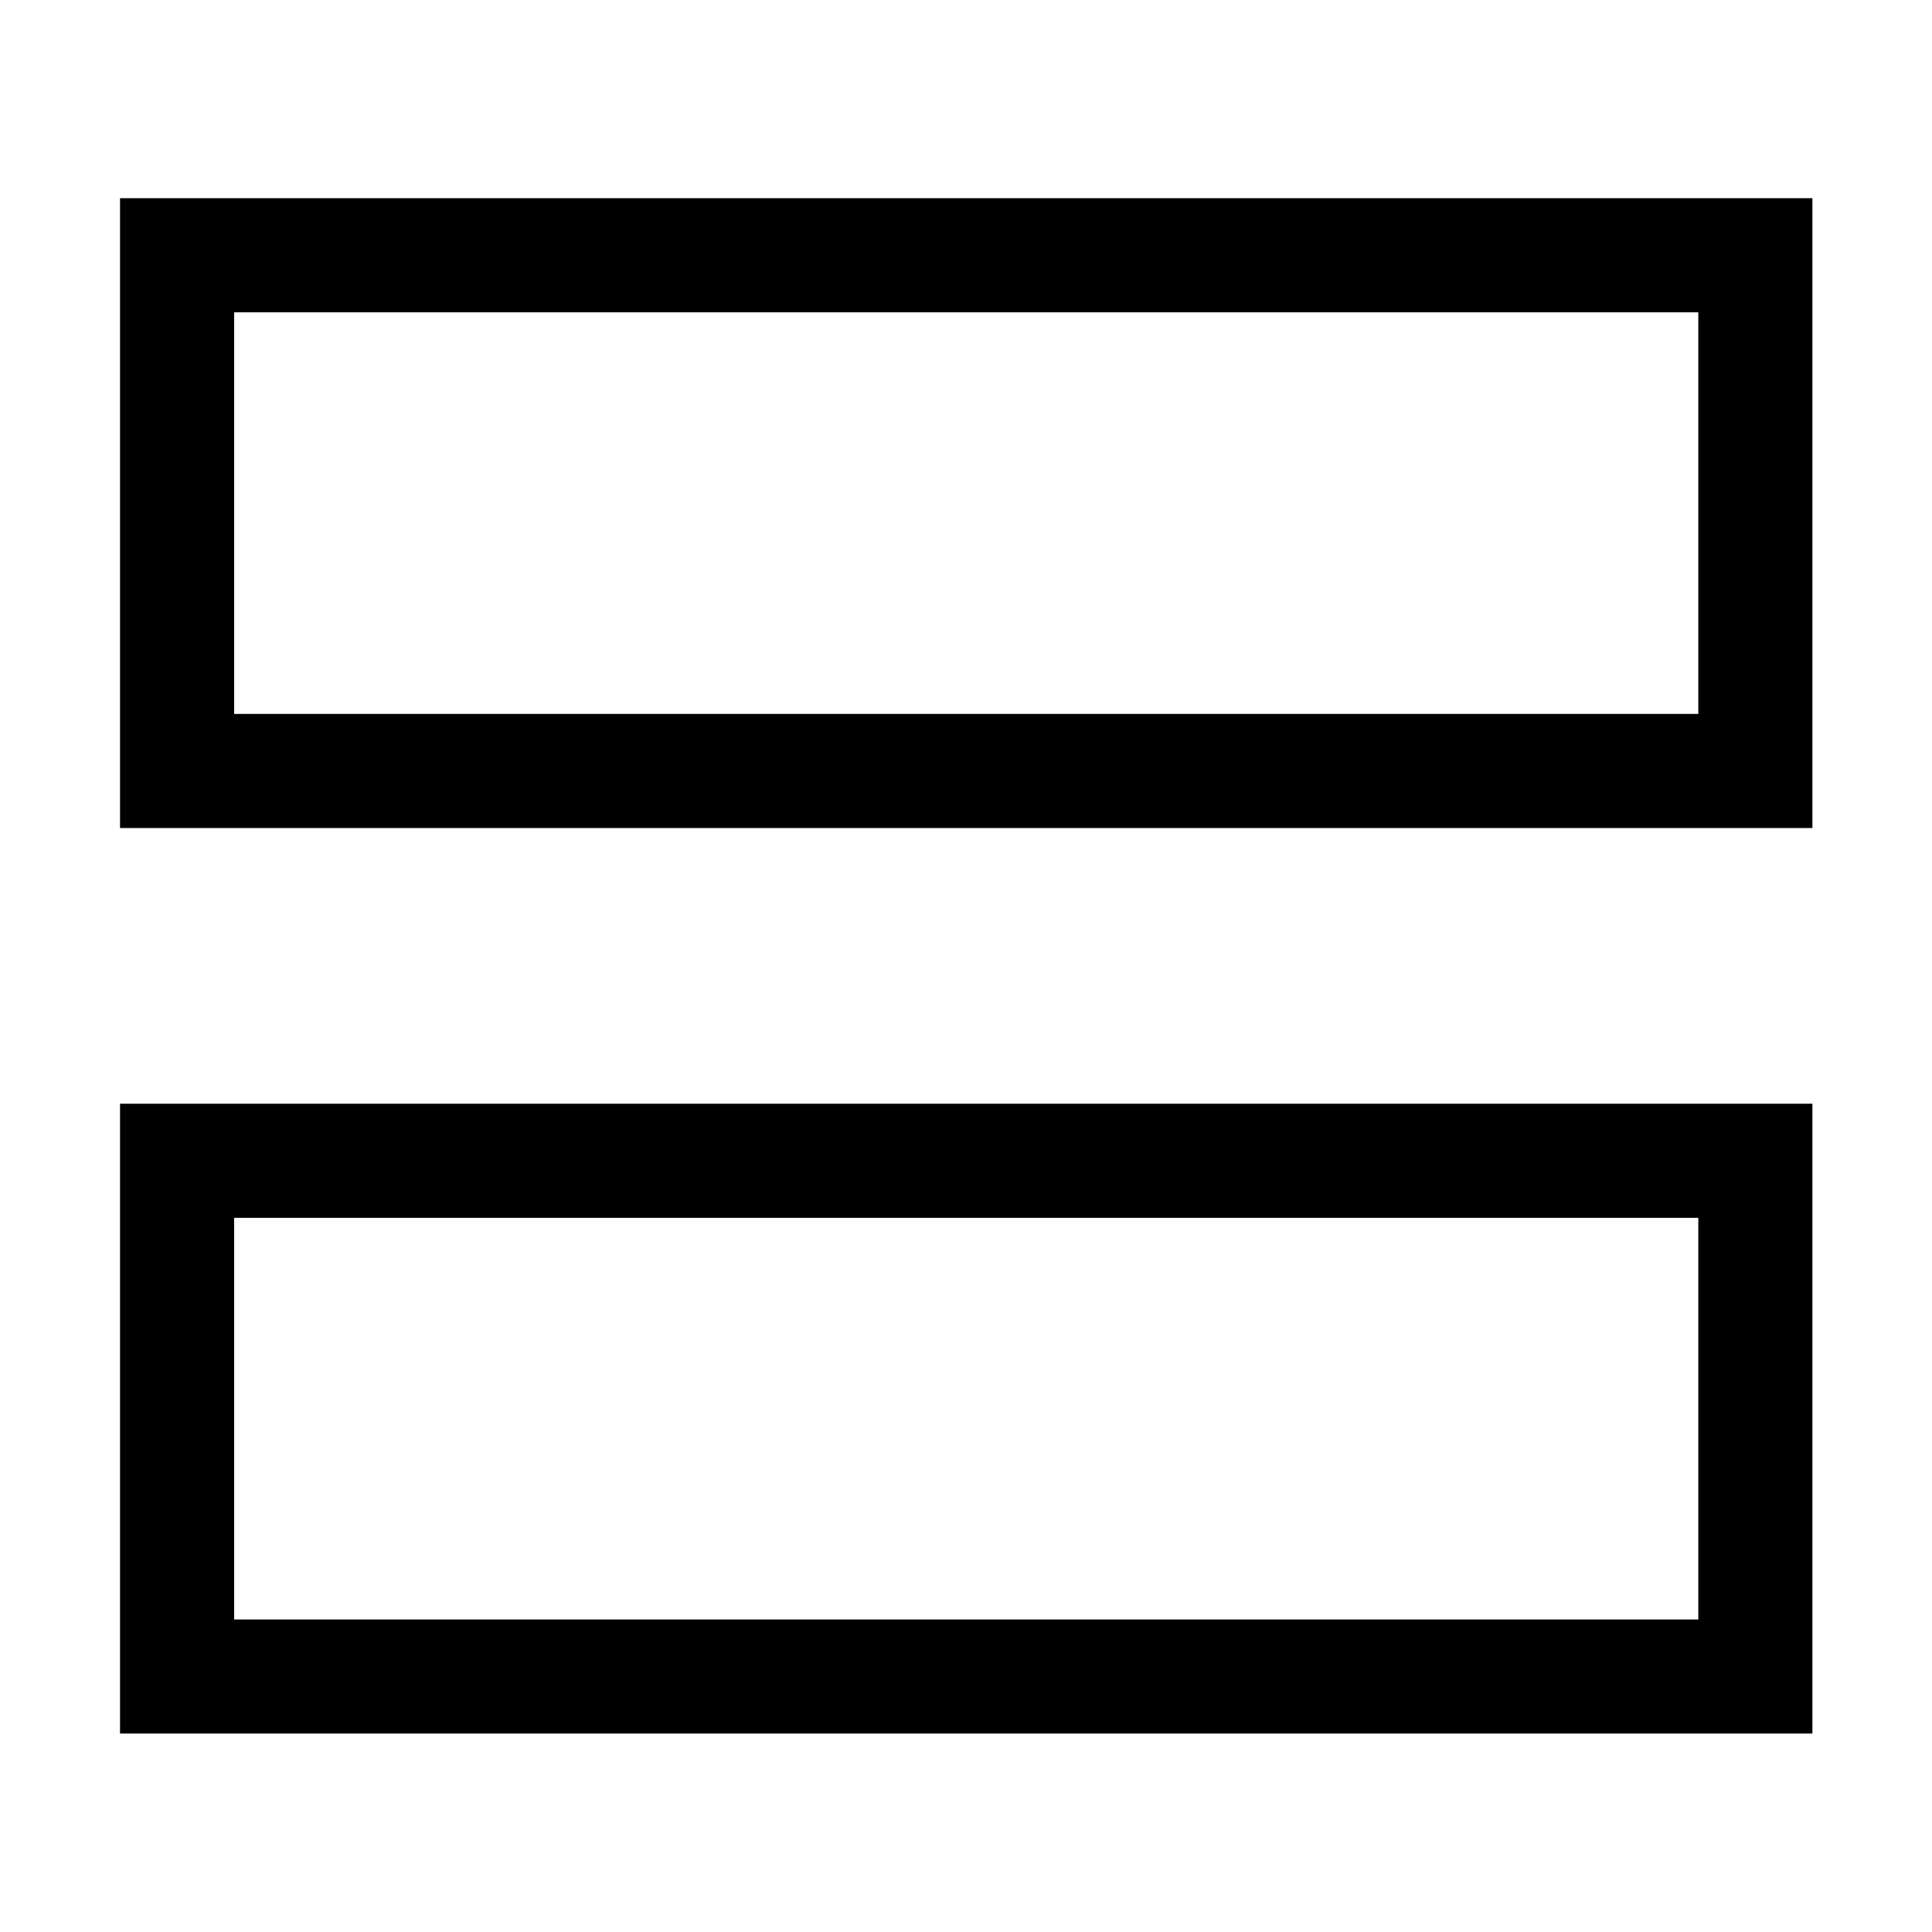
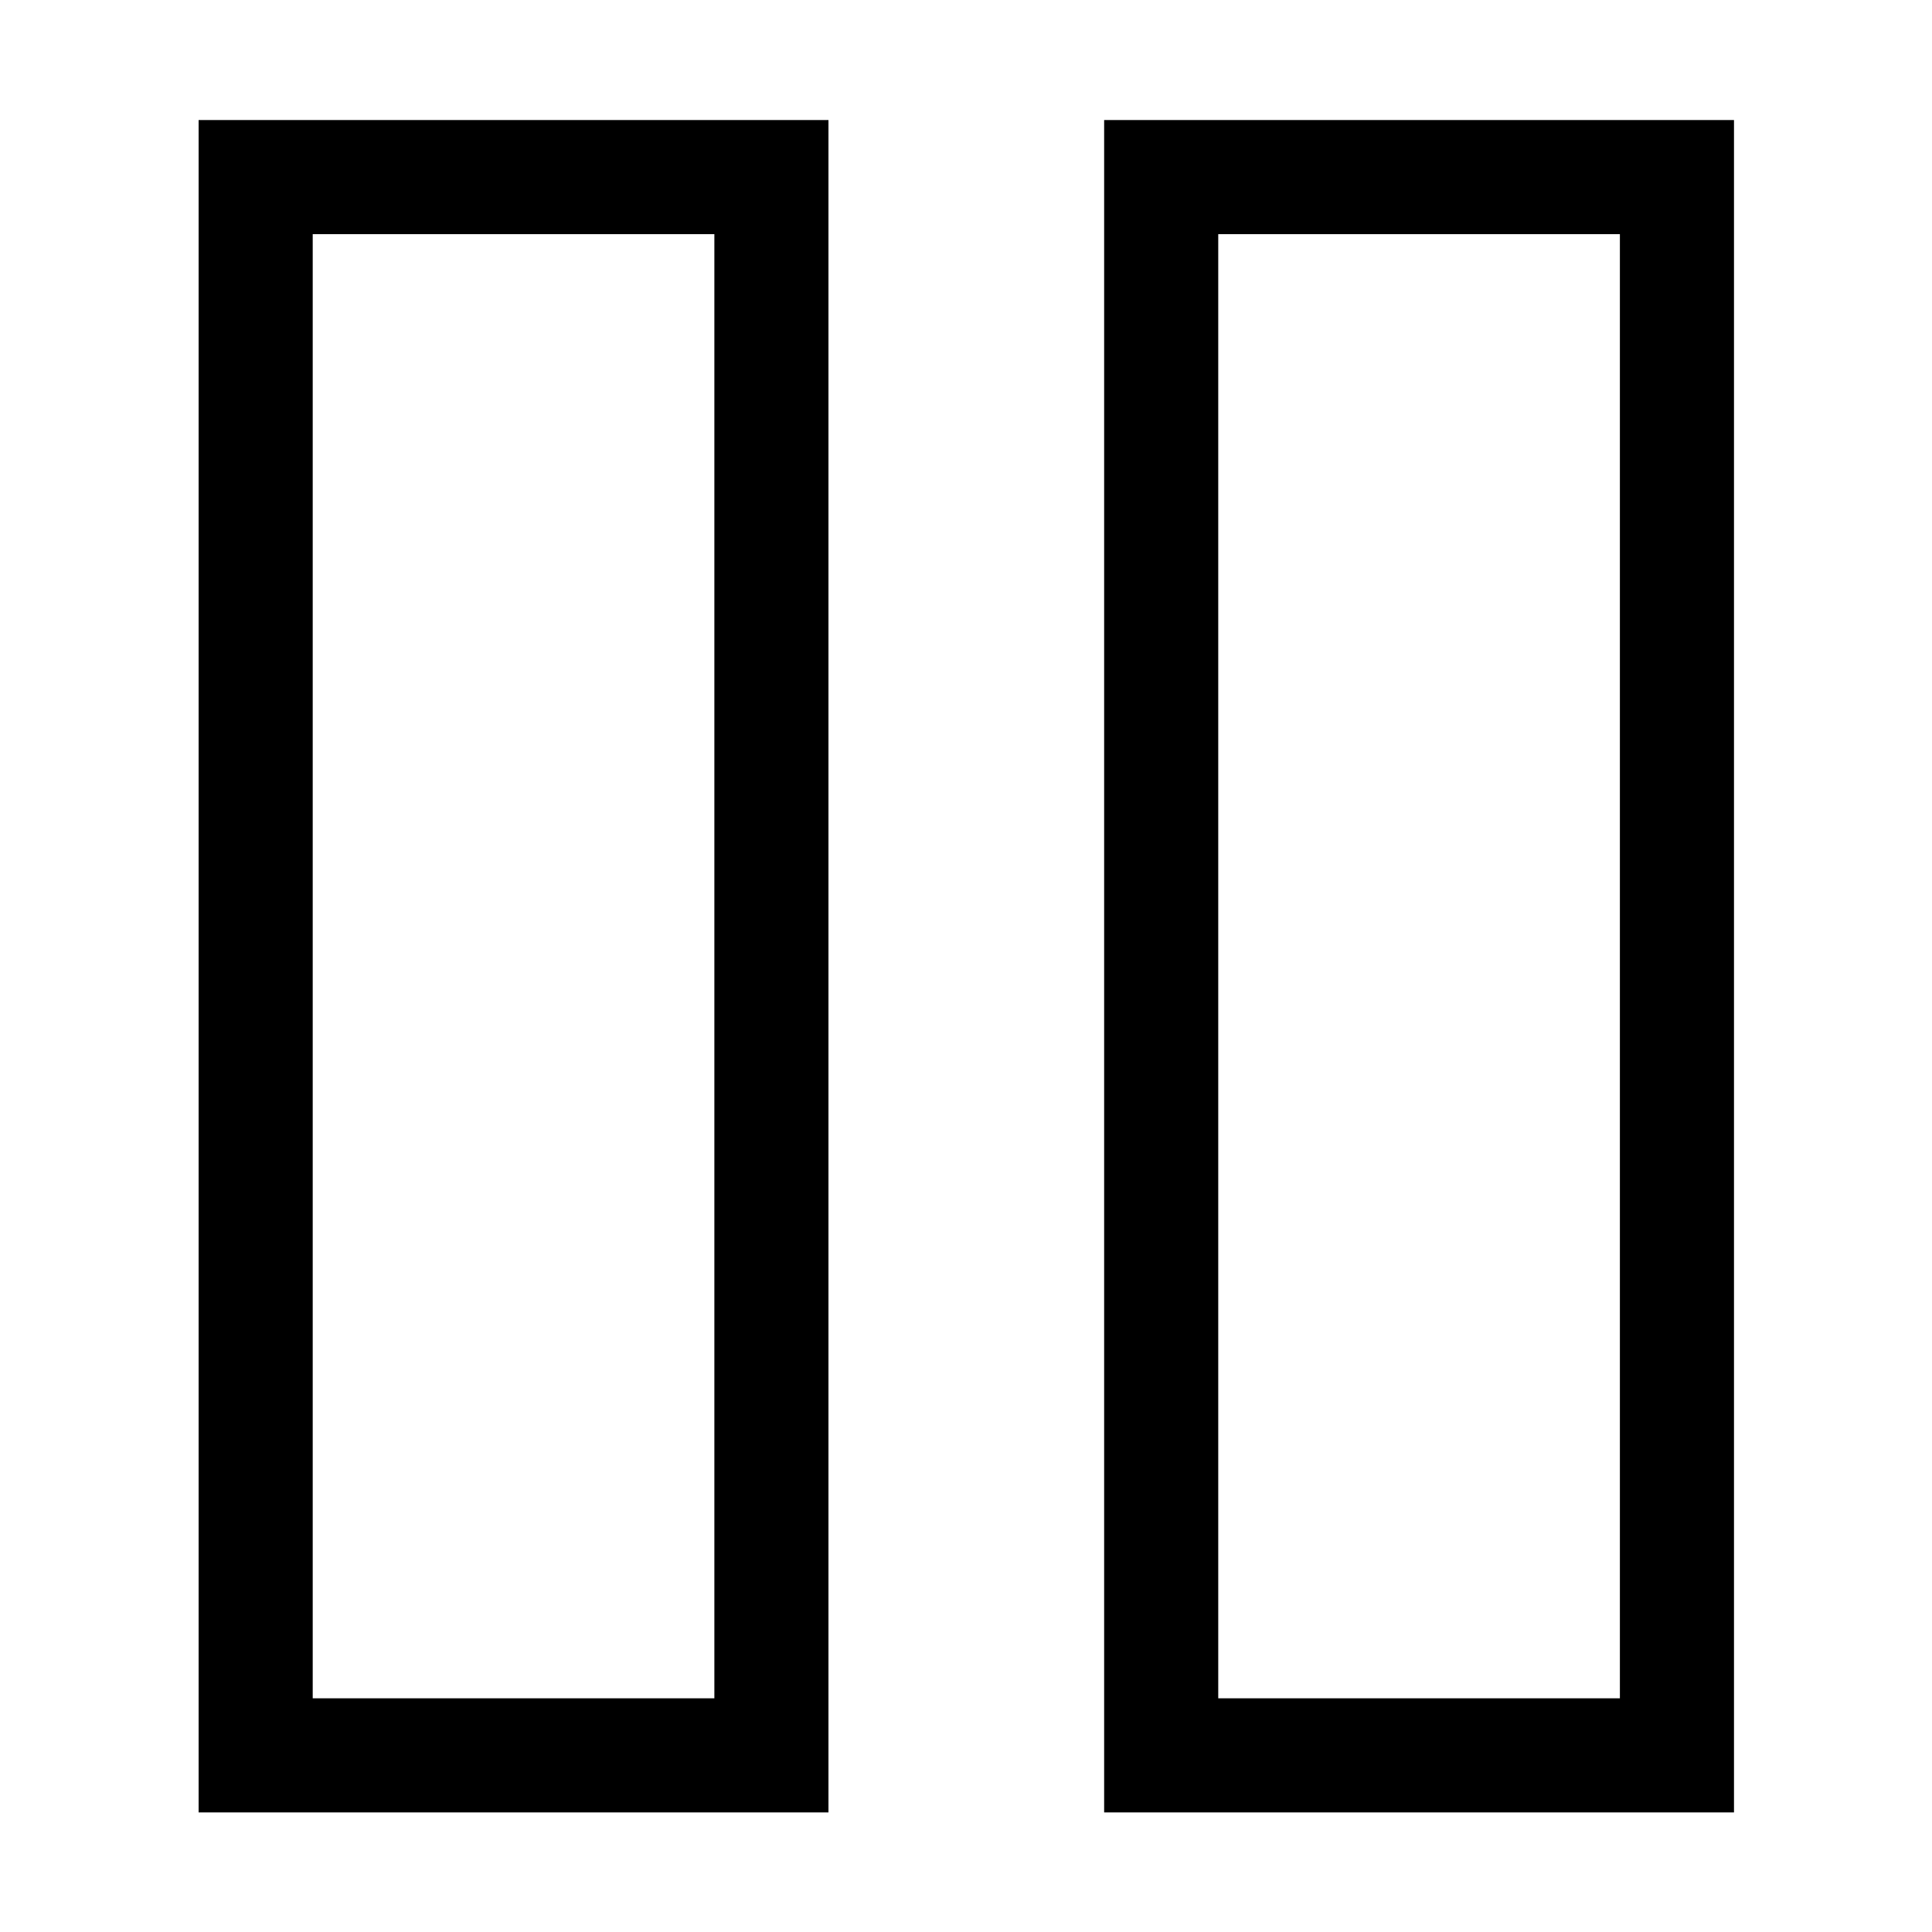
<svg xmlns="http://www.w3.org/2000/svg" width="16" height="16" viewBox="0 0 4.233 4.233" version="1.1" id="svg8">
  <defs id="defs2" />
  <g id="layer1" transform="translate(0,-292.7666)">
    <g id="g825" transform="rotate(90,2.085661,294.9143)" style="fill:none;stroke:#000000;stroke-width:0.1;stroke-miterlimit:4;stroke-dasharray:none">
      <g id="g820" transform="translate(0.02893268)">
        <g id="g828" transform="translate(0.1240321,-5.111776e-6)">
-           <g id="g819" transform="translate(0.09921872)">
+           <g id="g819" transform="rotate(90,1.852083,294.9329)">
            <rect style="opacity:1;fill:none;fill-opacity:1;stroke:#000000;stroke-width:0.25;stroke-miterlimit:4;stroke-dasharray:none" id="rect815" width="1.13" height="3.458" x="0.245" y="293.154" />
            <rect y="293.154" x="2.229" height="3.458" width="1.13" id="rect824" style="opacity:1;fill:none;fill-opacity:1;stroke:#000000;stroke-width:0.25;stroke-miterlimit:4;stroke-dasharray:none" />
          </g>
        </g>
      </g>
    </g>
  </g>
</svg>
